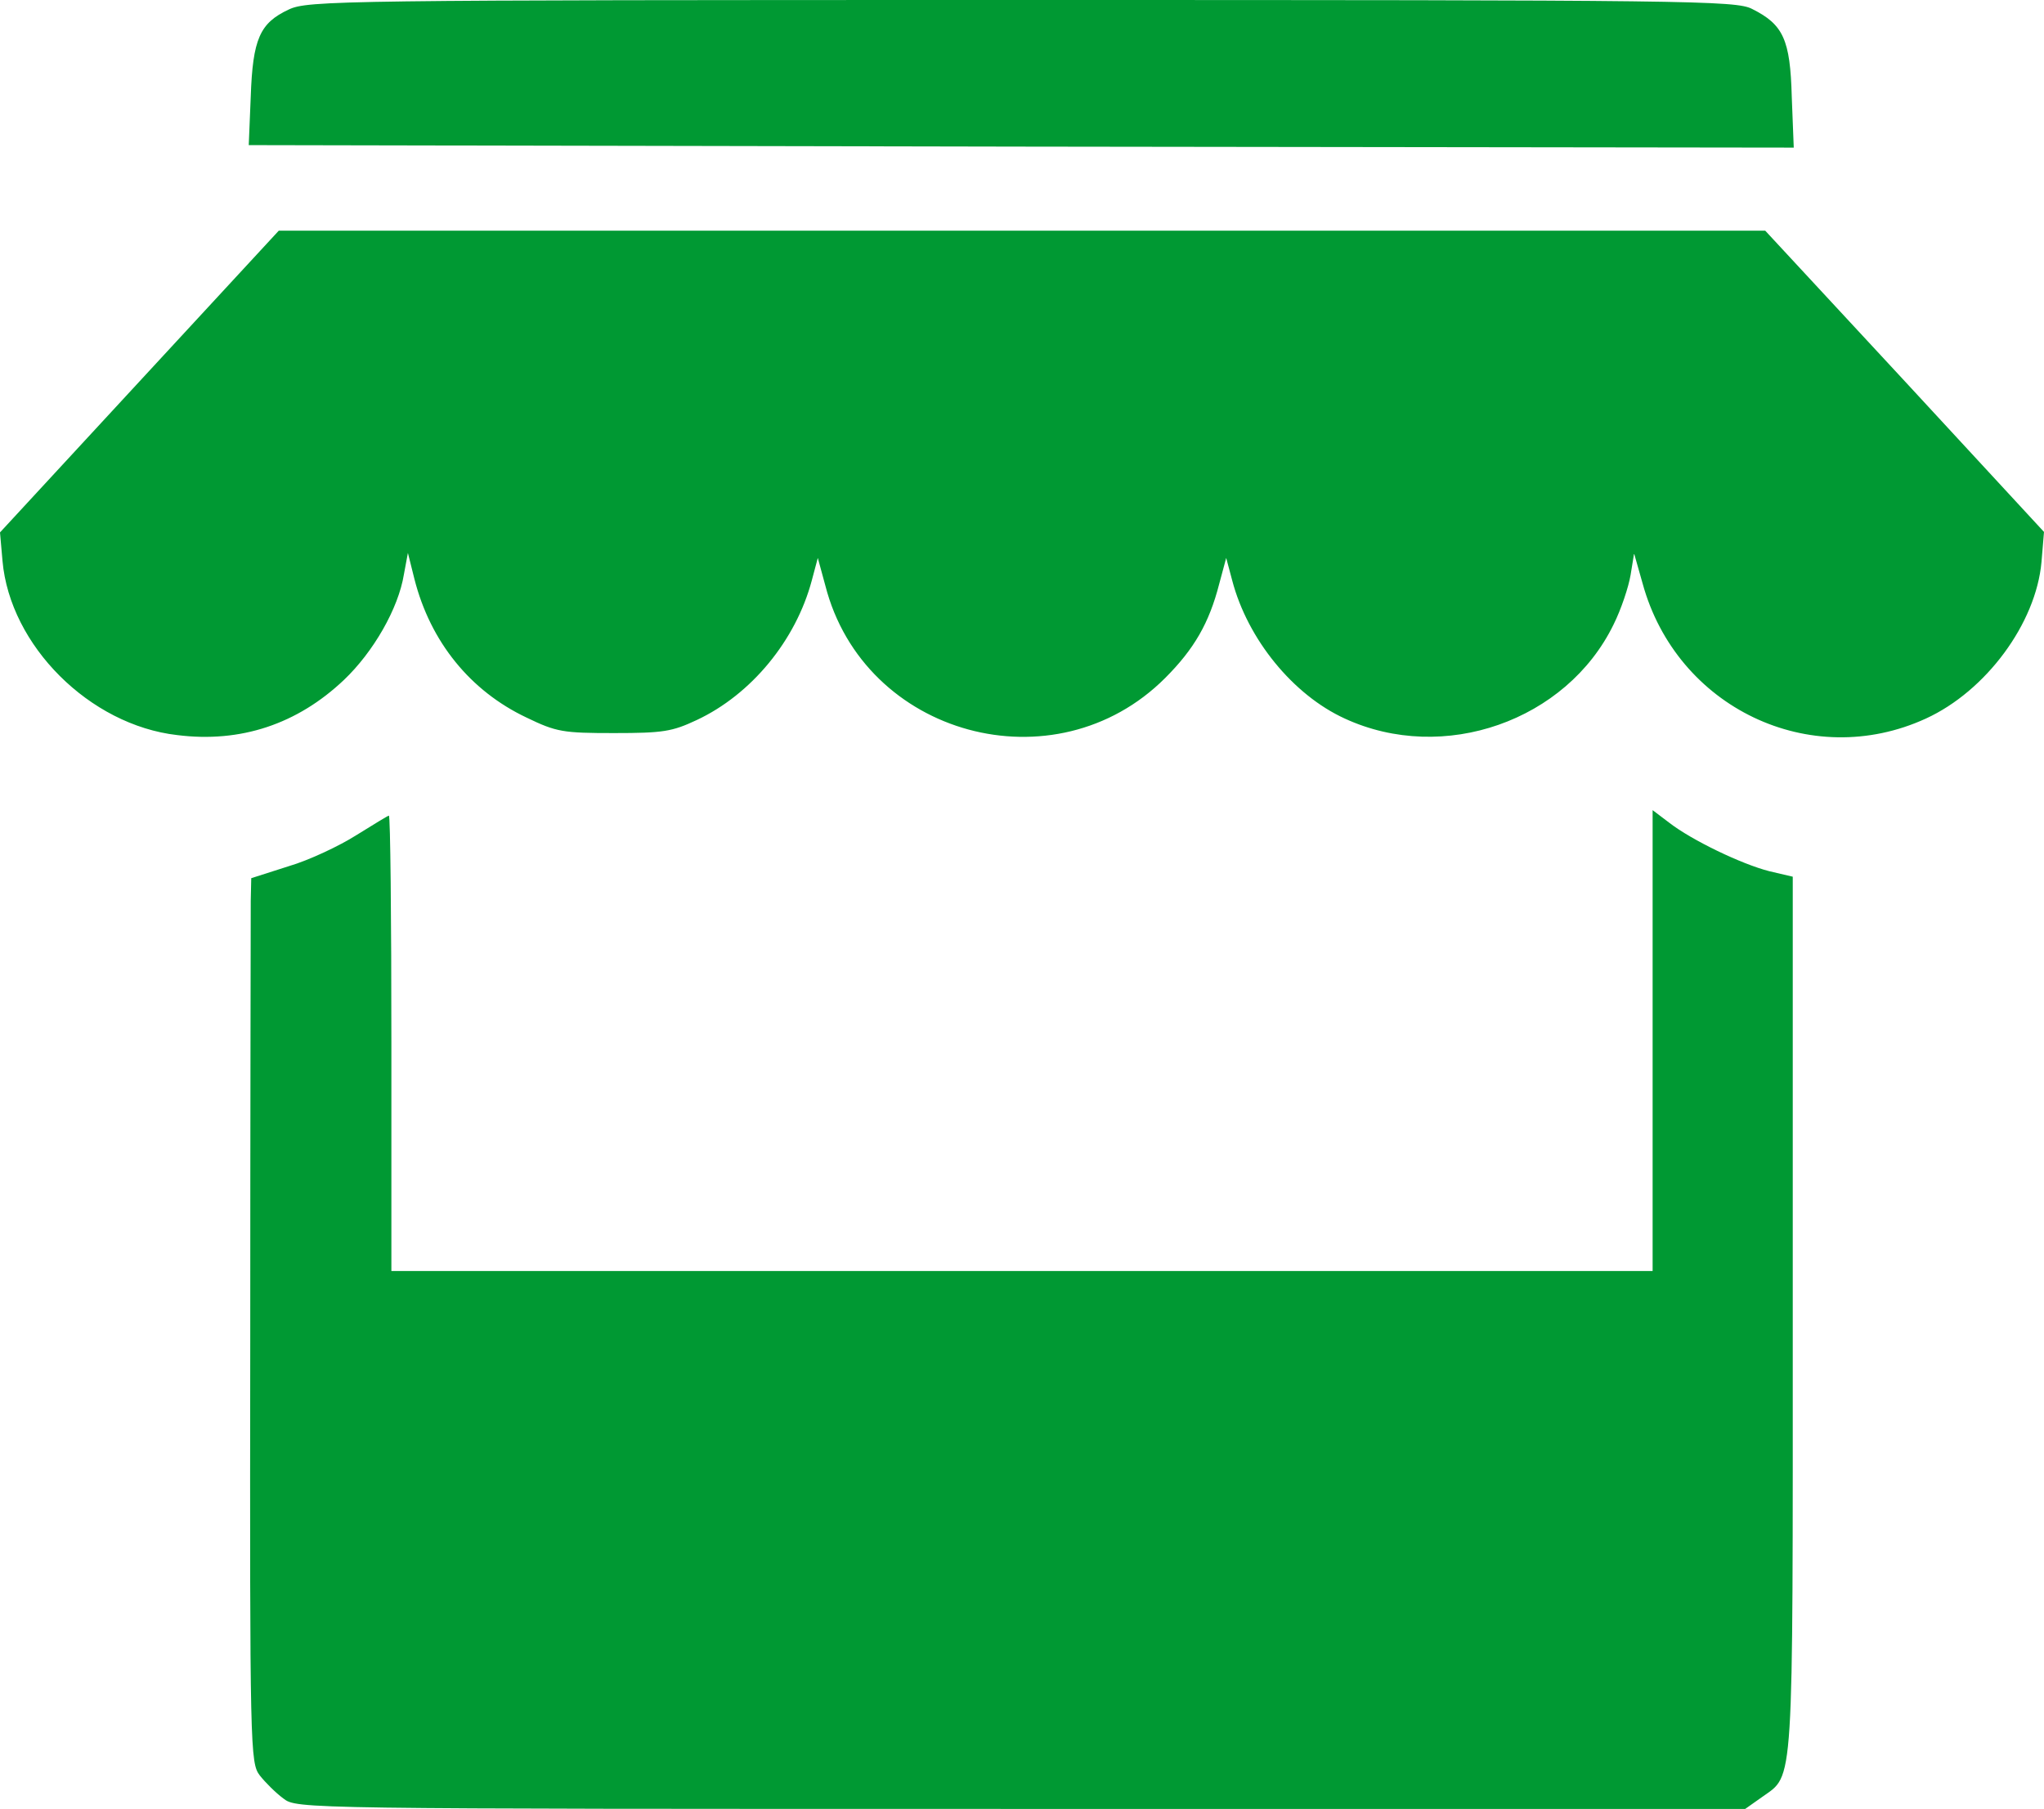
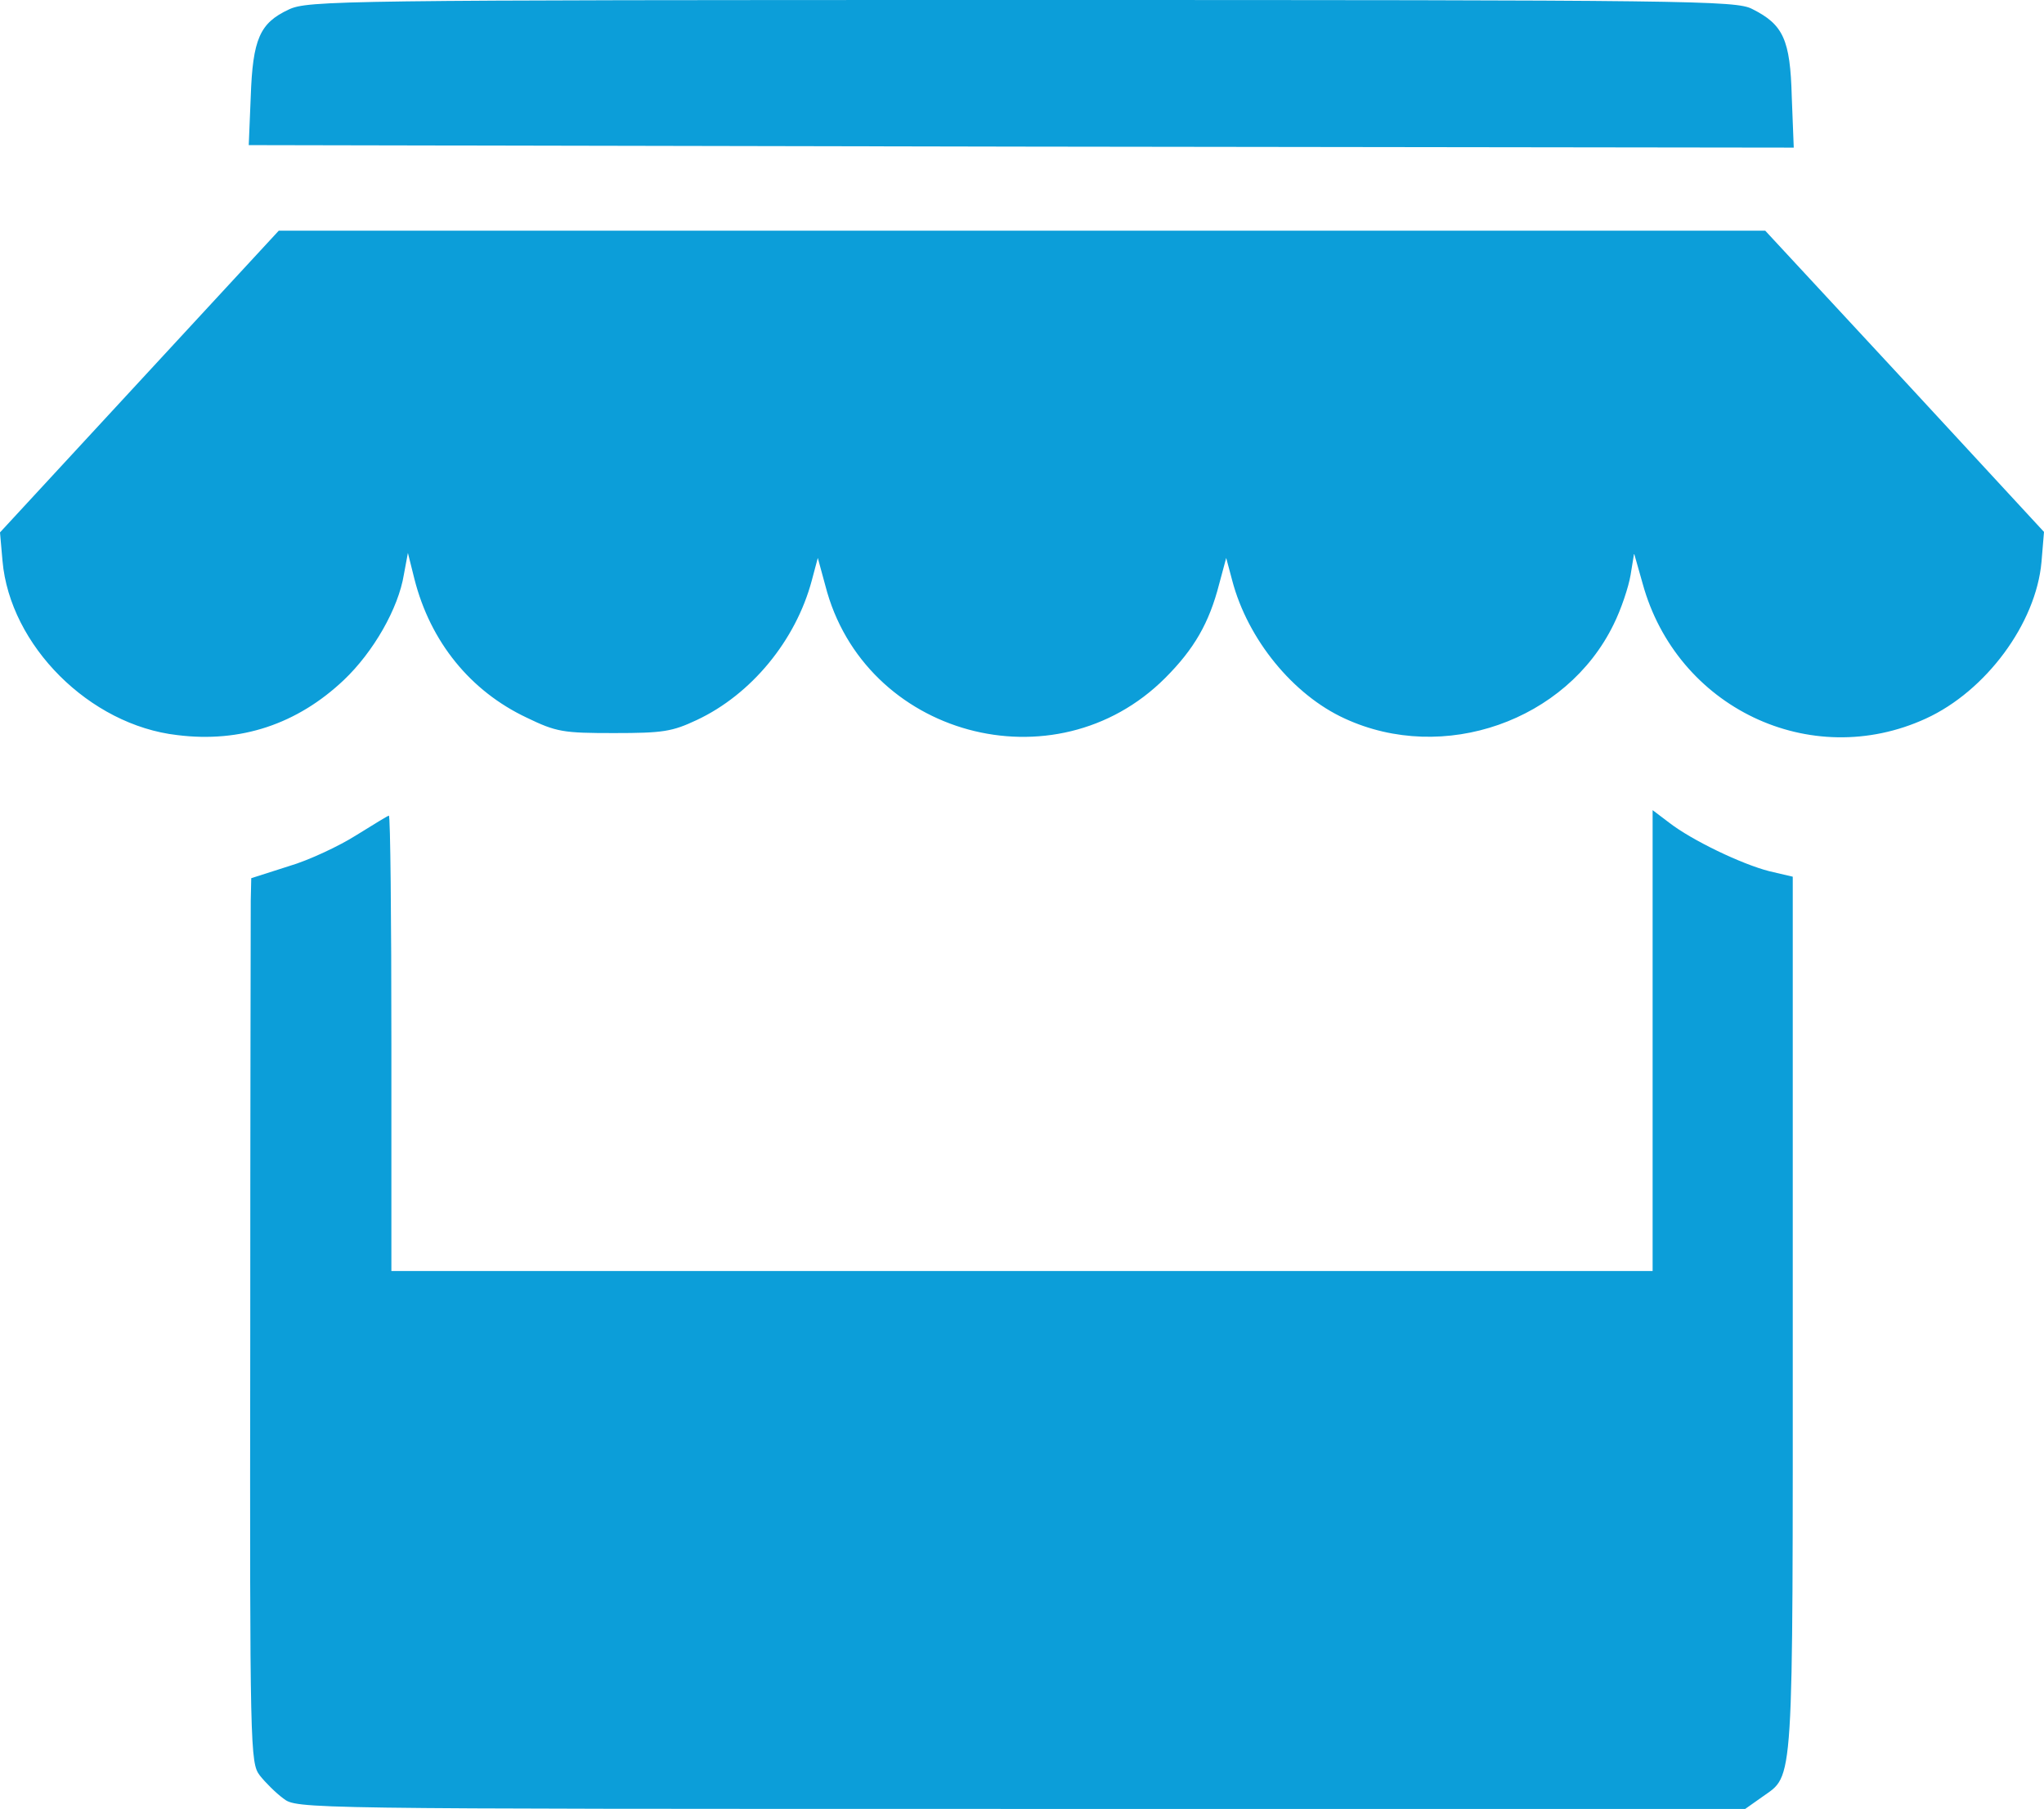
<svg xmlns="http://www.w3.org/2000/svg" version="1.1" id="Layer_1" x="0px" y="0px" viewBox="0 0 408.4 361.5" enable-background="new 0 0 408.4 361.5" xml:space="preserve">
  <g transform="translate(0,365) scale(0.1,-0.1)">
-     <path fill="#009933" d="M577,3631c-58-27-72-59-76-174l-4-97l1543-3l1544-2l-4,102c-3,114-17,144-79,175c-32,17-122,18-1459,18   C679,3650,615,3649,577,3631z" />
-     <path fill="#009933" d="M278,2887L0,2586l5-57c15-169,174-328,349-348c127-16,240,22,333,110c59,56,109,143,120,211l8,43l13-52   c32-126,112-224,224-277c60-29,73-31,175-31c98,0,116,3,165,26c109,51,198,159,230,279l12,45l15-55c77-301,459-405,679-185   c58,58,88,110,108,188l14,52l12-45c31-118,122-229,225-276c197-91,443-5,537,188c15,30,30,75,34,99l7,43l17-60   c68-248,335-376,566-270c120,55,220,190,231,313l5,60l-278,301l-279,301H2042H557L278,2887z" />
-     <path fill="#009933" d="M3302,1571v-461H2042H782v455c0,250-2,455-5,455c-2,0-31-18-65-39c-33-21-94-50-135-62l-75-24l-1-45   c0-25-1-422-1-883c-1-815,0-840,19-865c11-14,32-35,47-46c27-21,29-21,1474-21h1447l34,24c64,46,61,4,61,964v875l-47,11   c-55,14-155,62-200,97l-33,25V1571z" />
+     <path fill="#0C9ED9" d="M577,3631c-58-27-72-59-76-174l-4-97l1543-3l1544-2l-4,102c-3,114-17,144-79,175c-32,17-122,18-1459,18   C679,3650,615,3649,577,3631z" />
+     <path fill="#0C9ED9" d="M278,2887L0,2586l5-57c15-169,174-328,349-348c127-16,240,22,333,110c59,56,109,143,120,211l8,43l13-52   c32-126,112-224,224-277c60-29,73-31,175-31c98,0,116,3,165,26c109,51,198,159,230,279l12,45l15-55c77-301,459-405,679-185   c58,58,88,110,108,188l14,52l12-45c31-118,122-229,225-276c197-91,443-5,537,188c15,30,30,75,34,99l7,43l17-60   c68-248,335-376,566-270c120,55,220,190,231,313l5,60l-278,301l-279,301H2042H557L278,2887z" />
+     <path fill="#0C9ED9" d="M3302,1571v-461H2042H782v455c0,250-2,455-5,455c-2,0-31-18-65-39c-33-21-94-50-135-62l-75-24l-1-45   c0-25-1-422-1-883c-1-815,0-840,19-865c11-14,32-35,47-46c27-21,29-21,1474-21h1447l34,24c64,46,61,4,61,964v875l-47,11   c-55,14-155,62-200,97l-33,25V1571z" />
  </g>
</svg>
